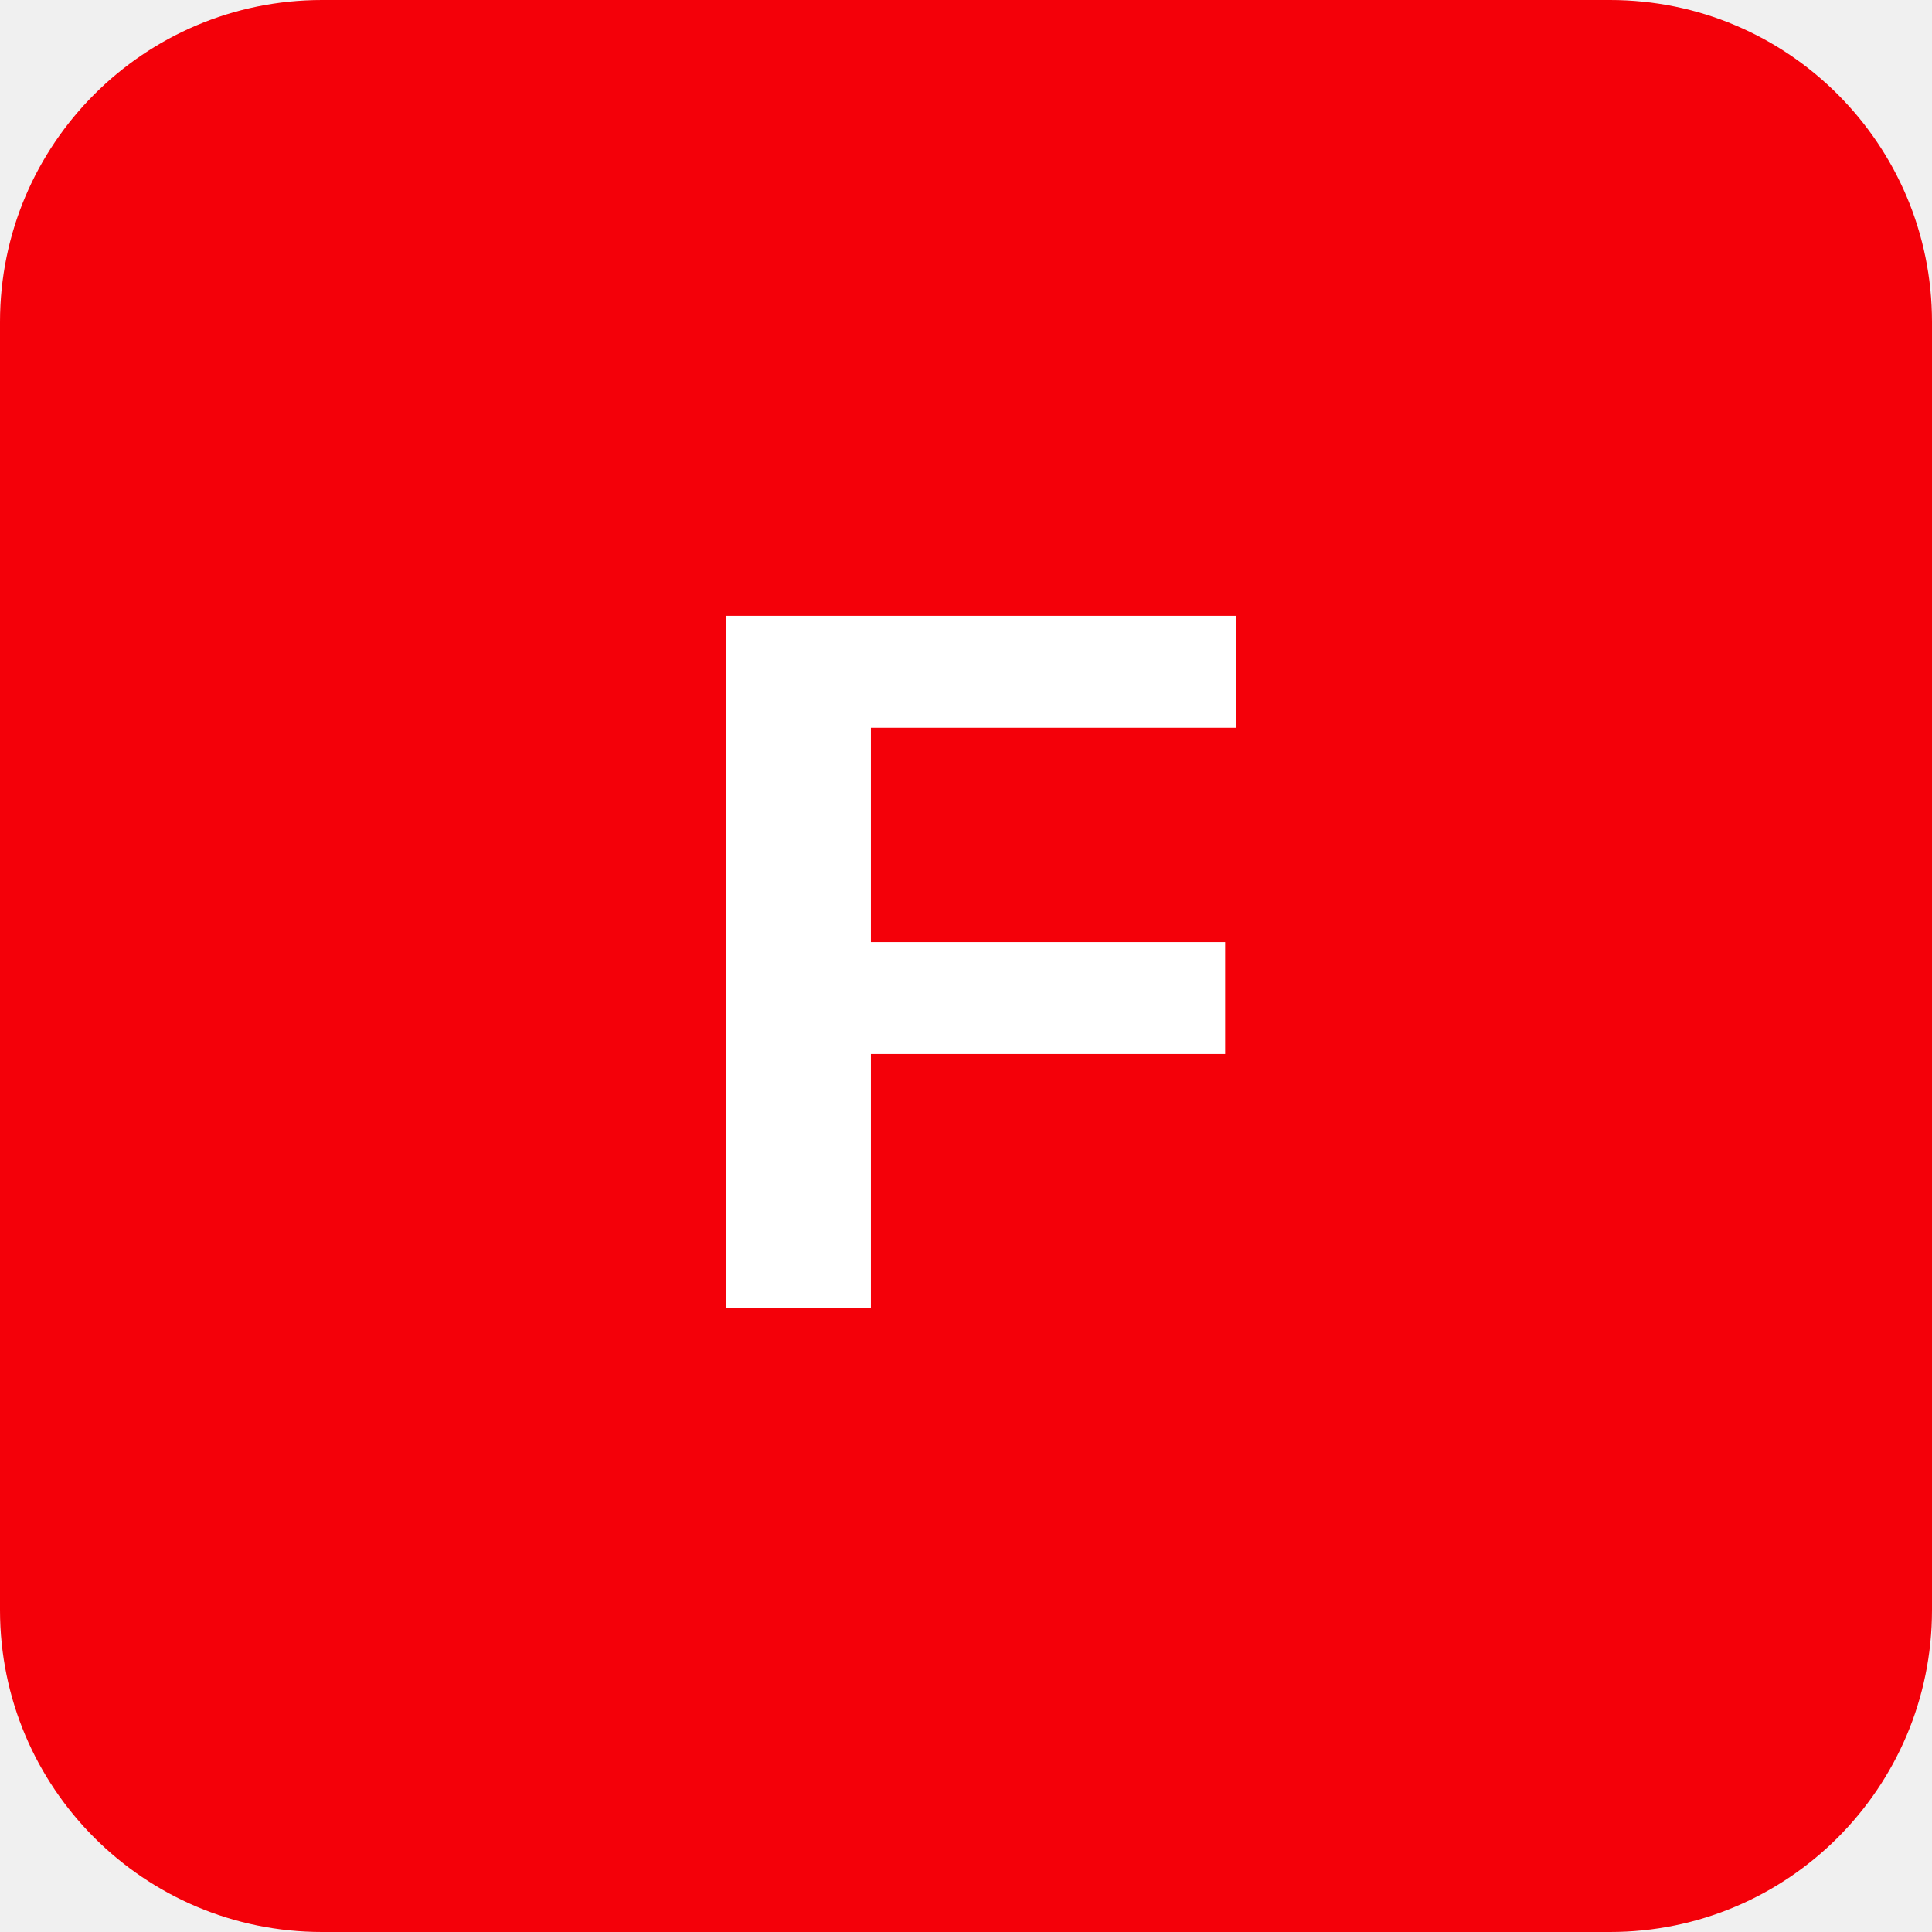
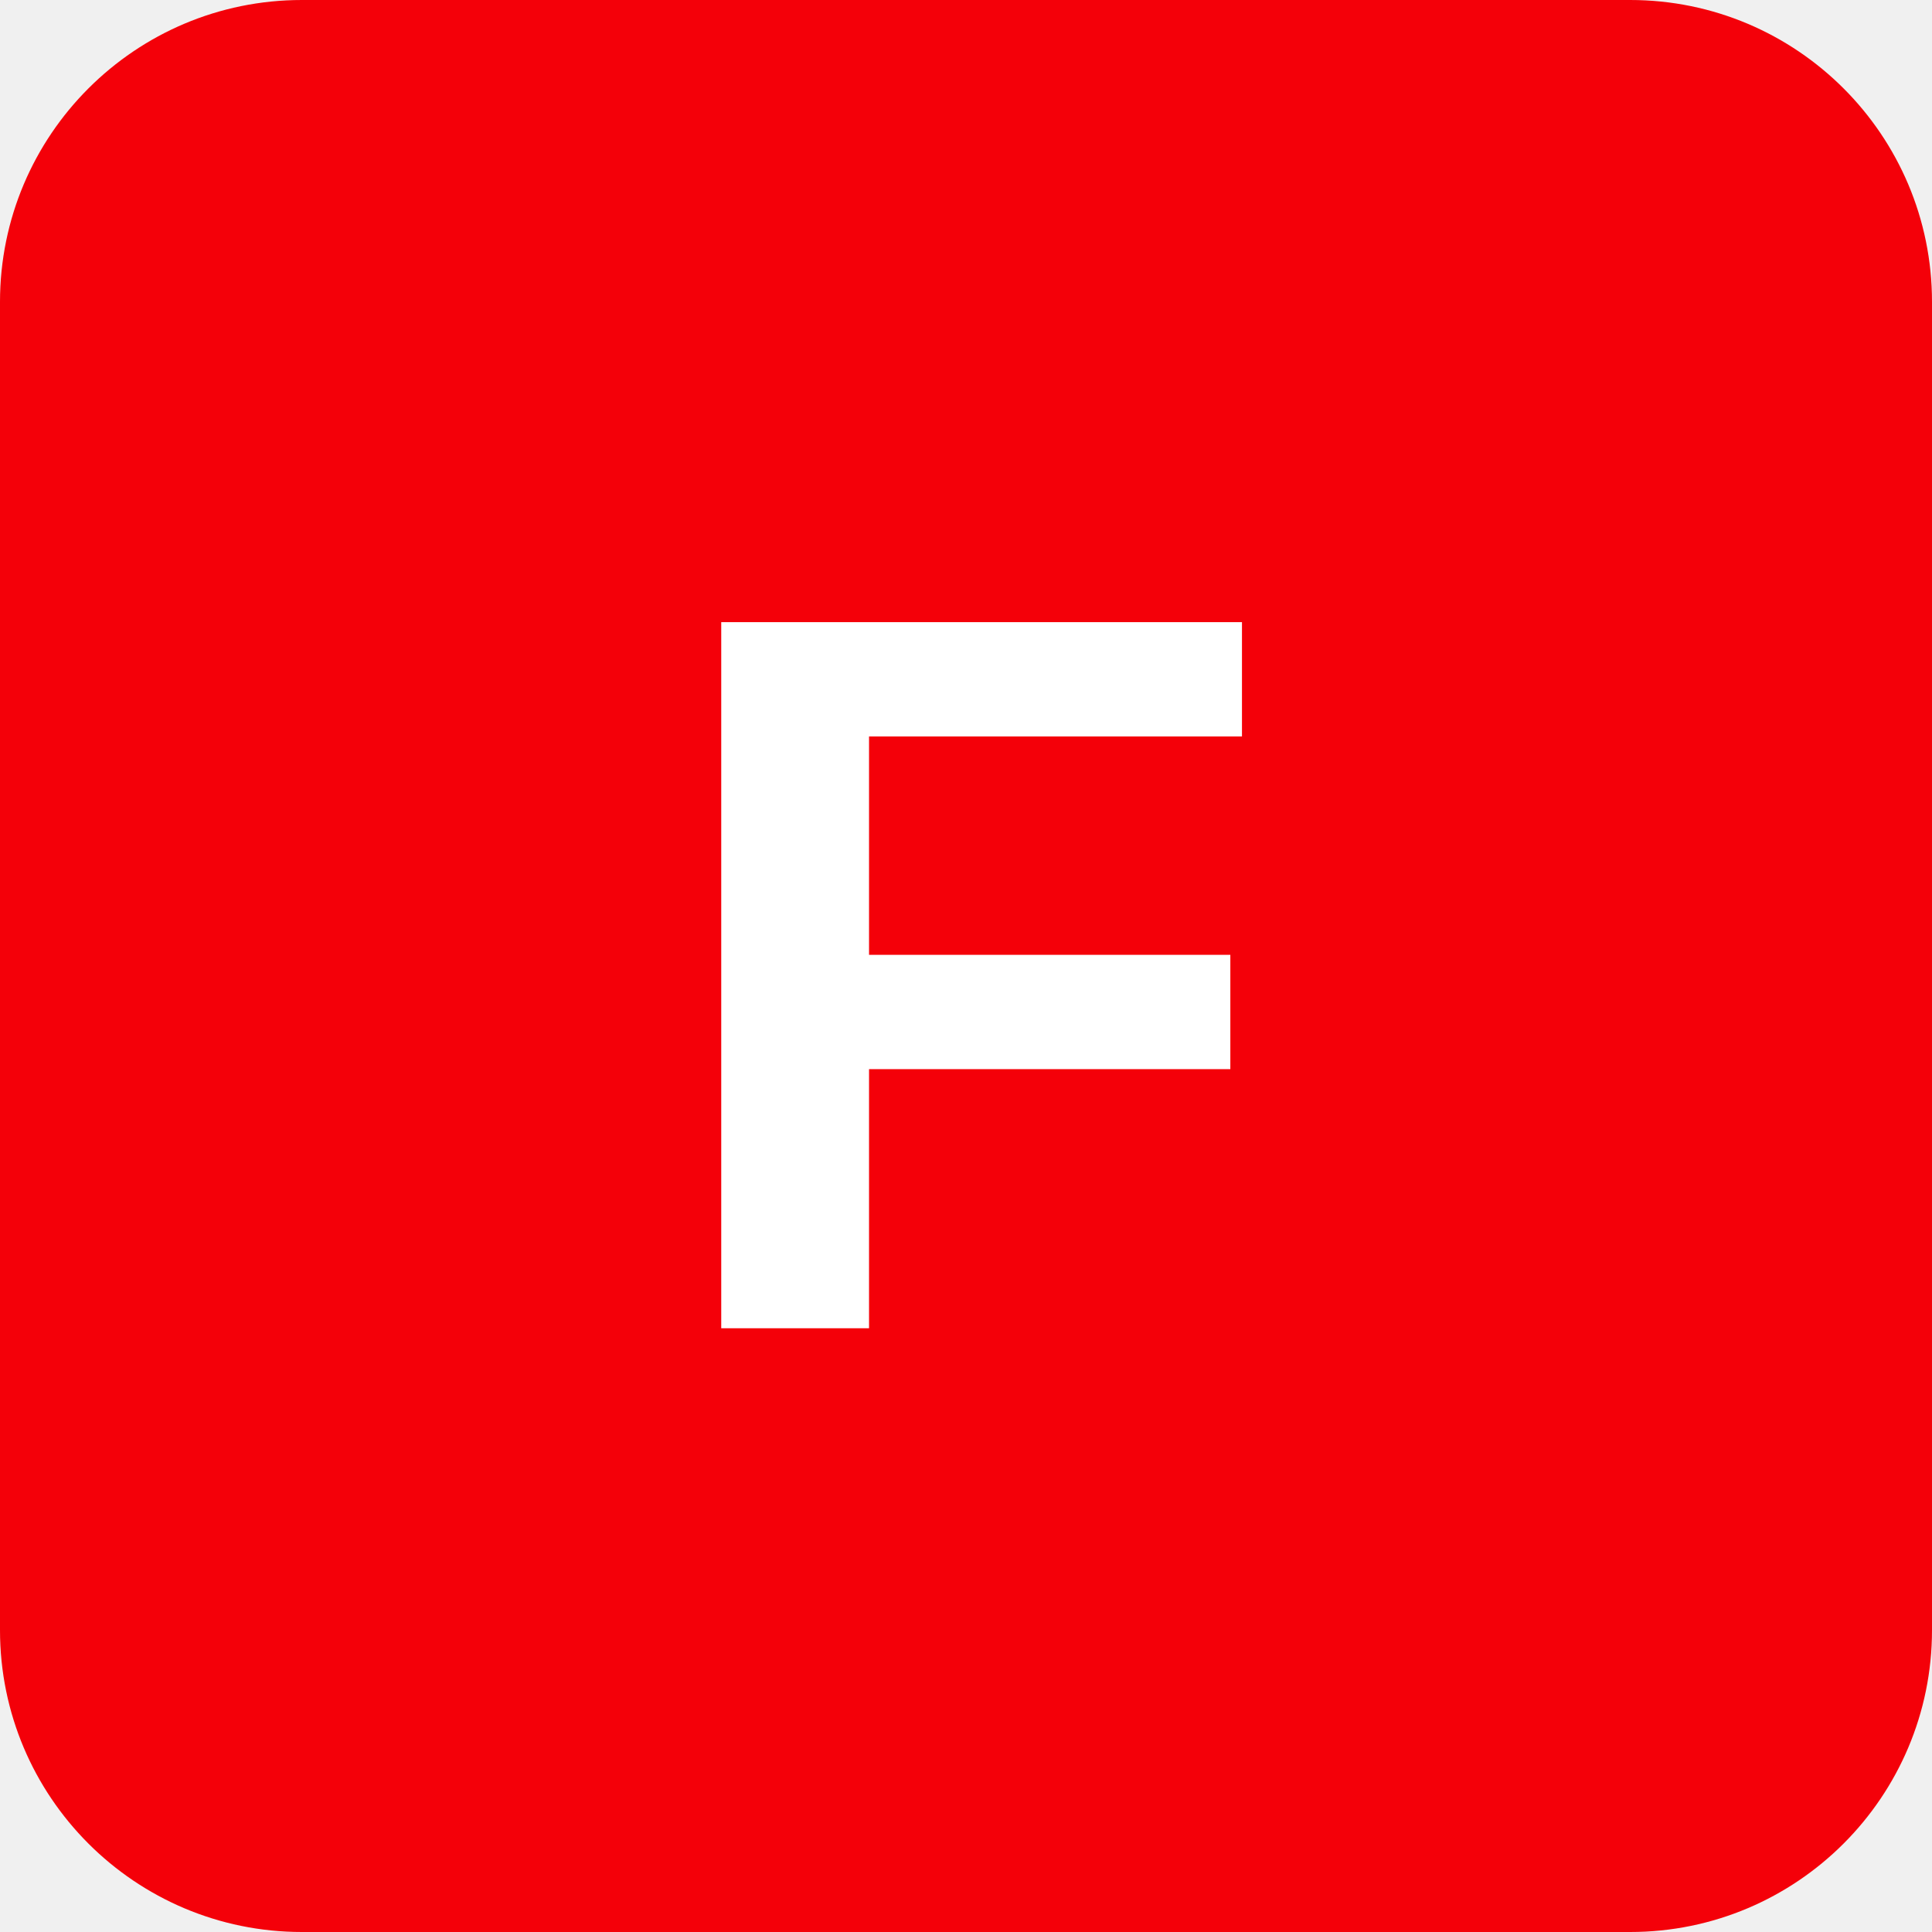
<svg xmlns="http://www.w3.org/2000/svg" width="192" height="192" viewBox="0 0 192 192">
-   <rect width="192" height="192" rx="32" fill="#F40009" />
-   <text x="96" y="130" text-anchor="middle" font-size="100" font-family="Arial" fill="white" font-weight="bold">F</text>
+   <rect width="192" height="192" rx="30" fill="#F40009" />
+   <text x="96" y="132" text-anchor="middle" font-size="102" font-family="Arial" fill="white" font-weight="bold">F</text>
</svg>
